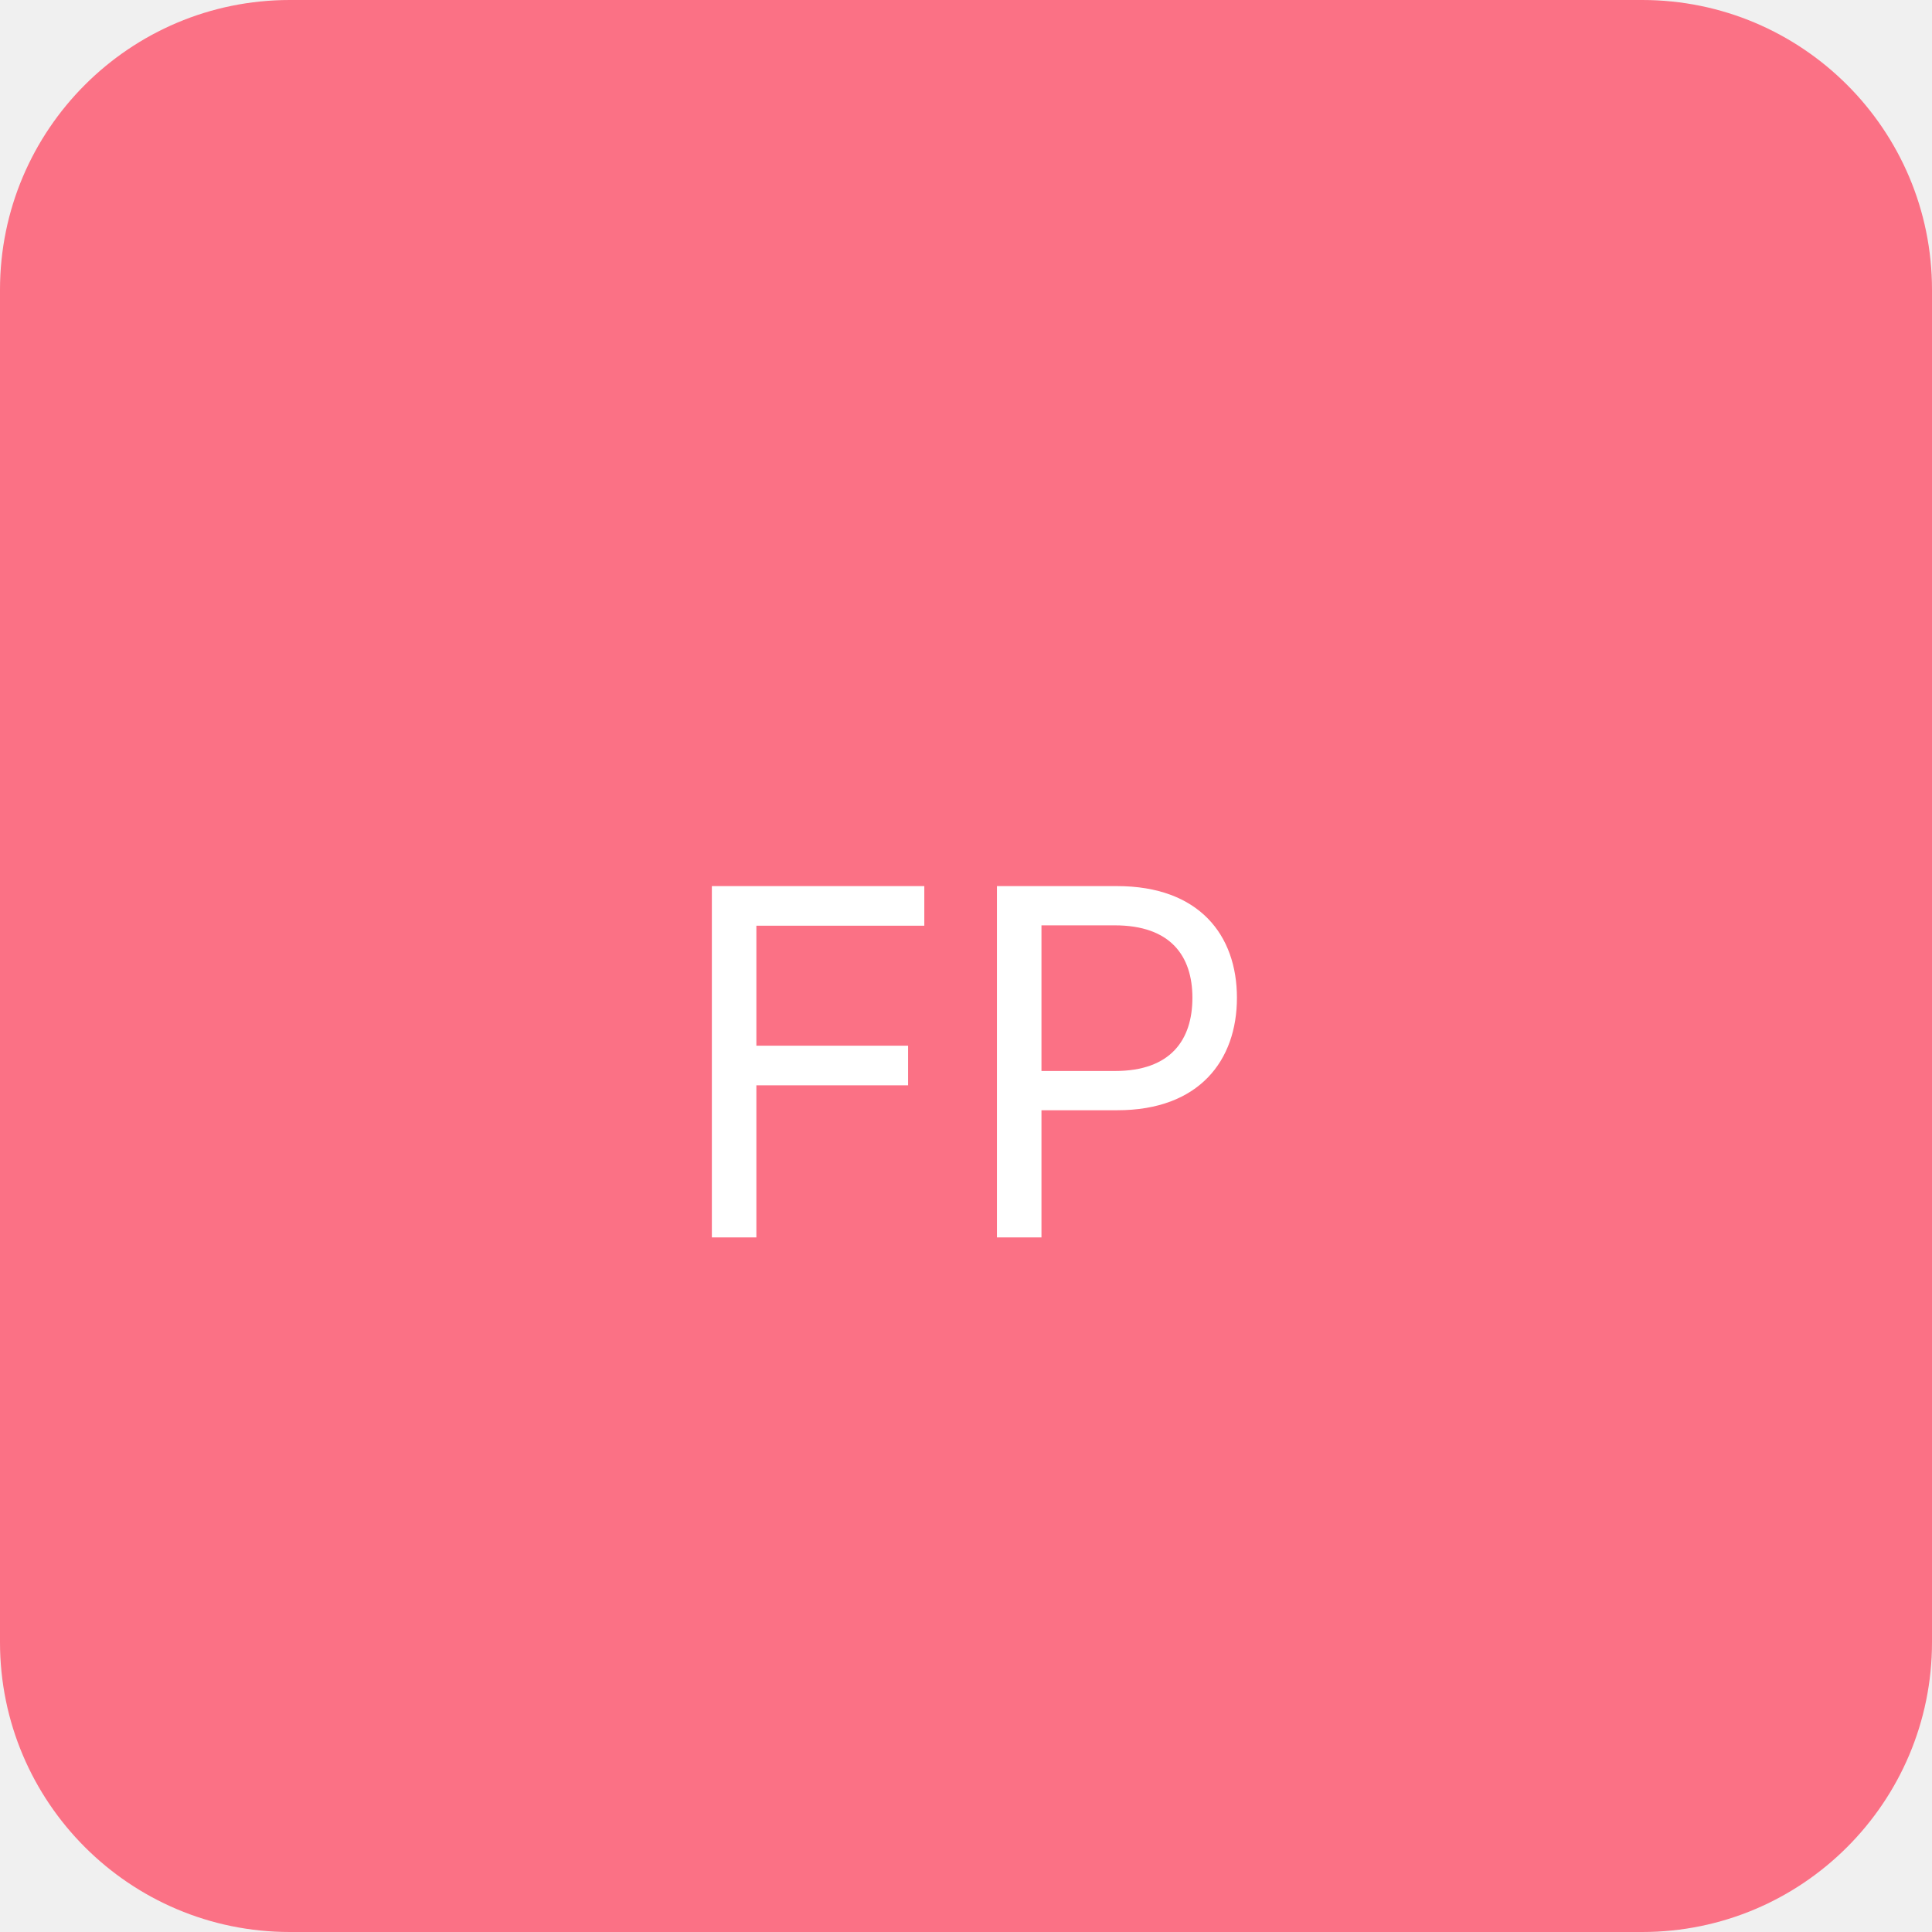
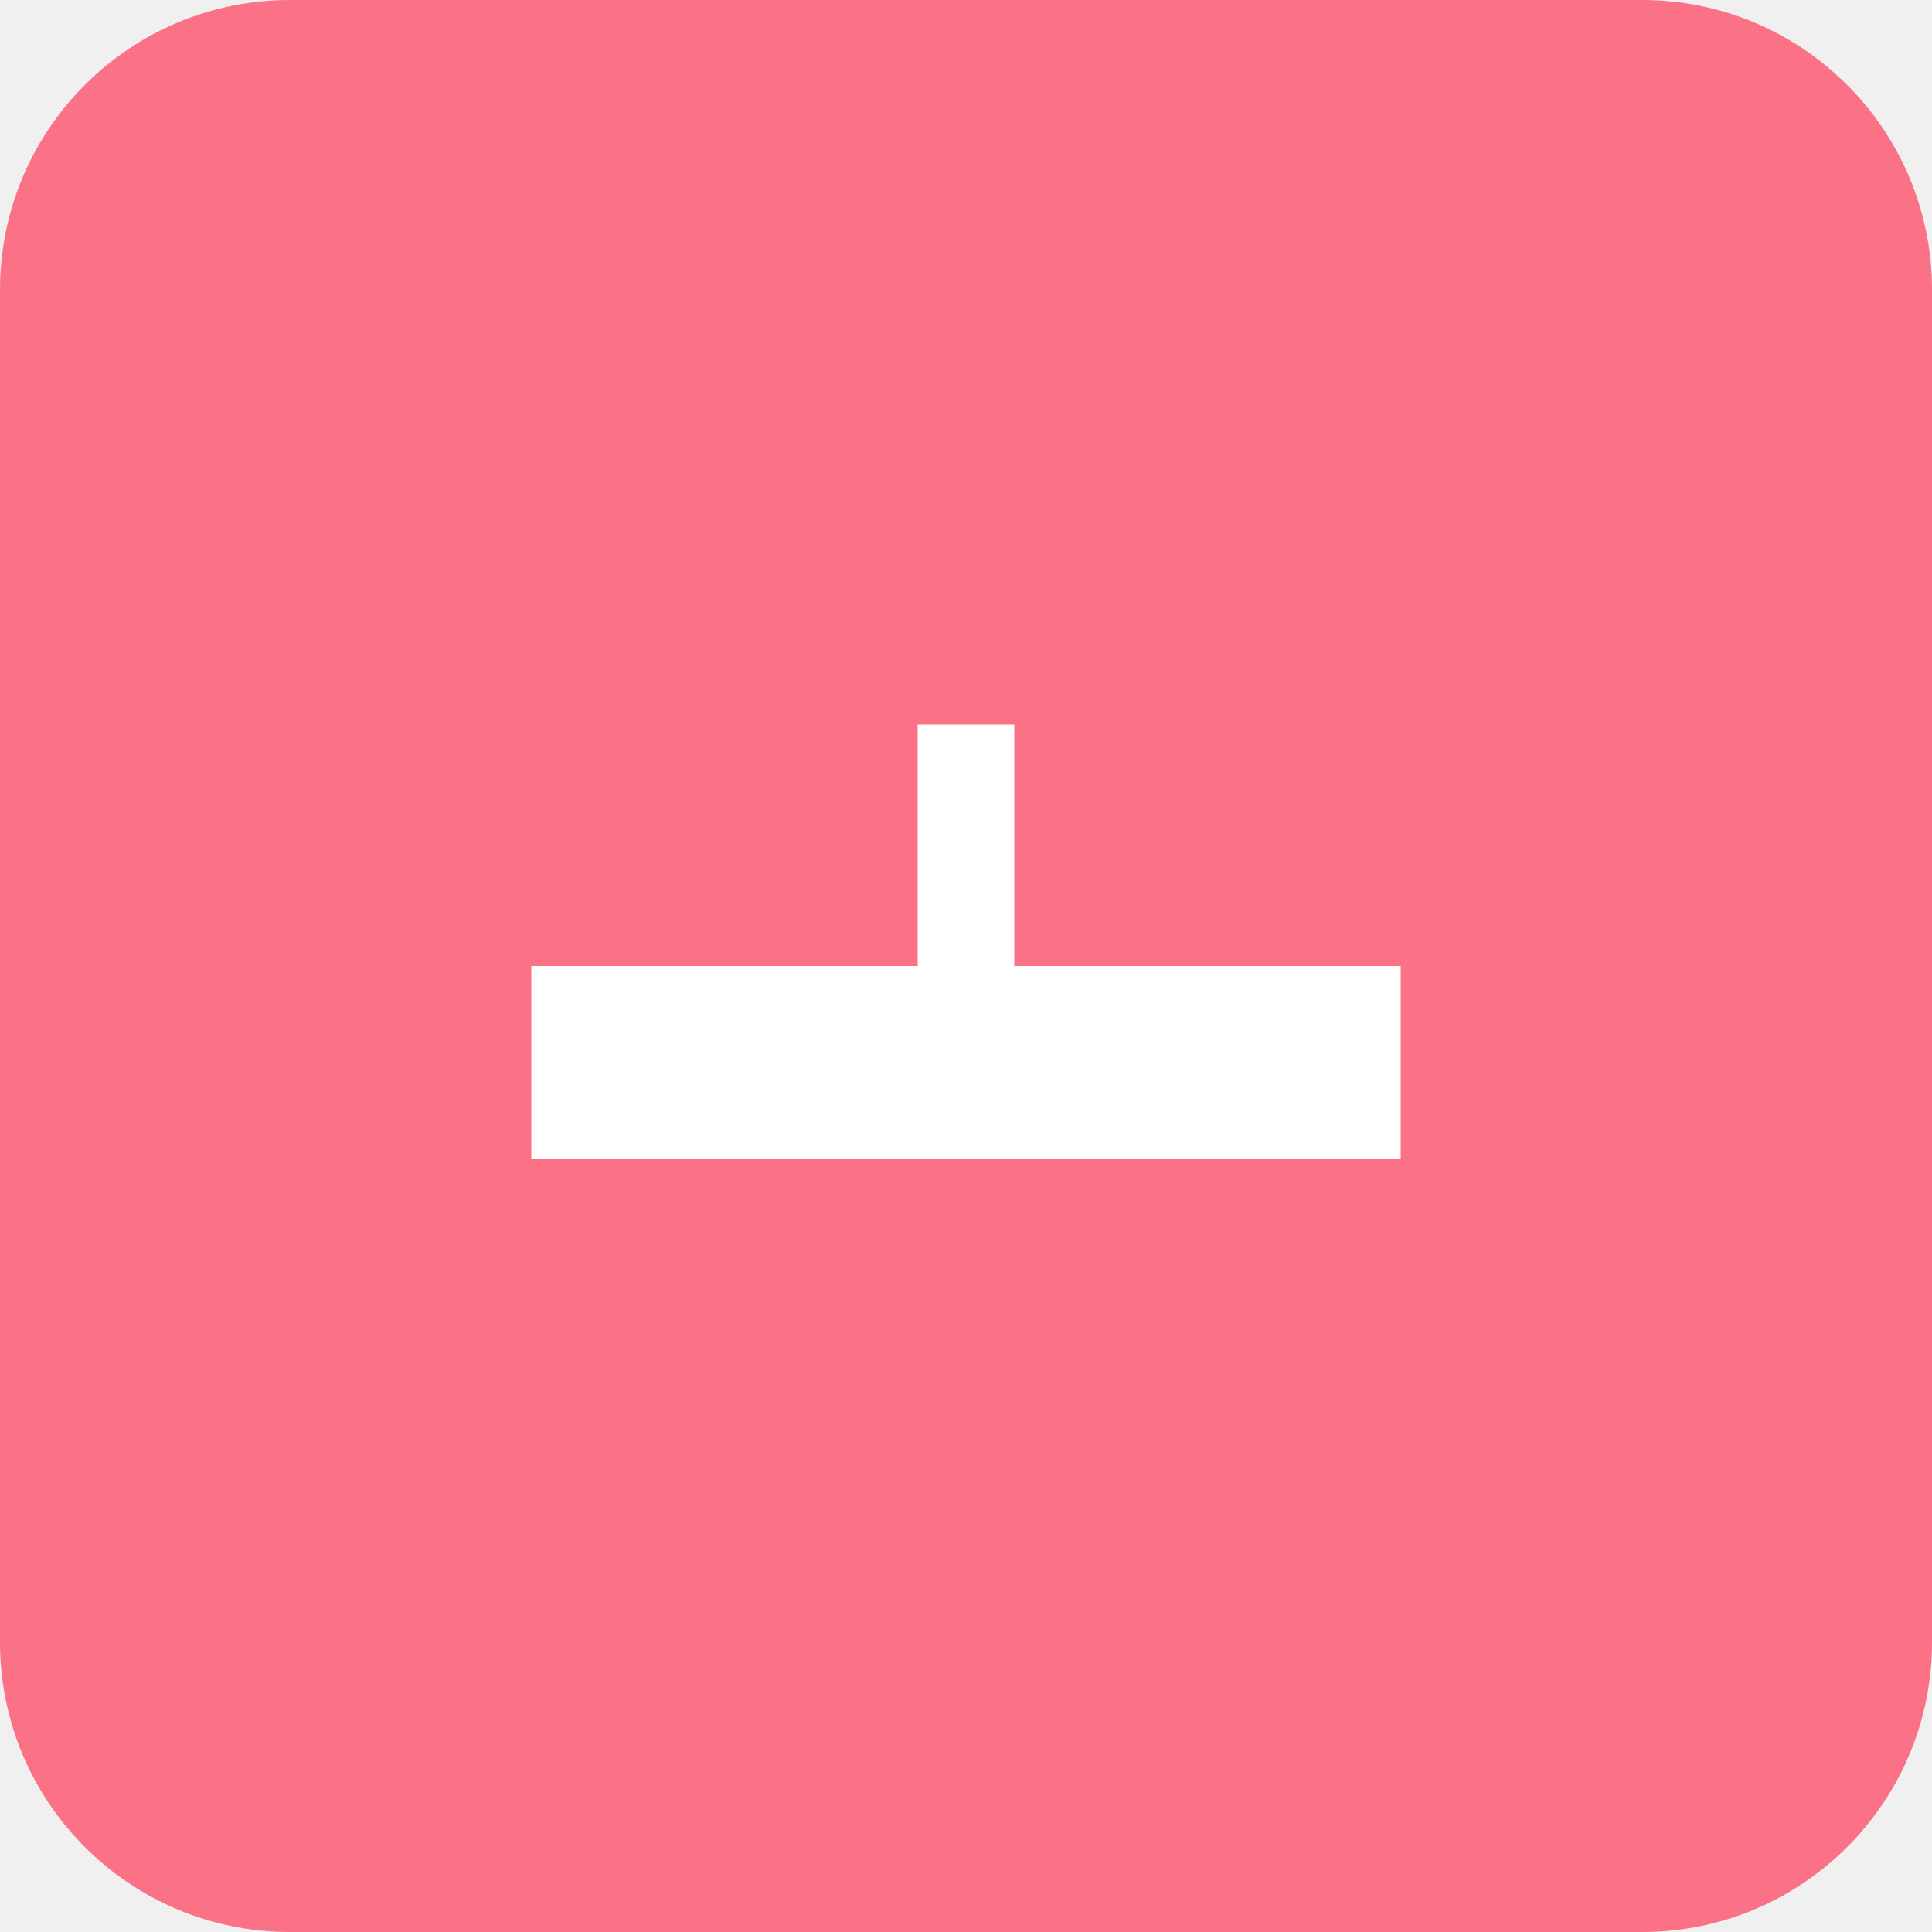
<svg xmlns="http://www.w3.org/2000/svg" width="80" height="80" viewBox="0 0 80 80">
  <rect width="80" height="80" rx="12" fill="#fb7185" />
-   <text x="50%" y="55%" dominant-baseline="middle" text-anchor="middle" font-family="Inter, Arial" font-size="20" fill="#fff">FP</text>
+   <g transform="translate(40,42)" fill="#fff">
+     <path d="M-18 -2 L18 -2 L18 6 L-18 6 Z" />
+     <path d="M-2 -12 L2 -12 L2 -2 L-2 -2 Z" />
+   </g>
</svg>
